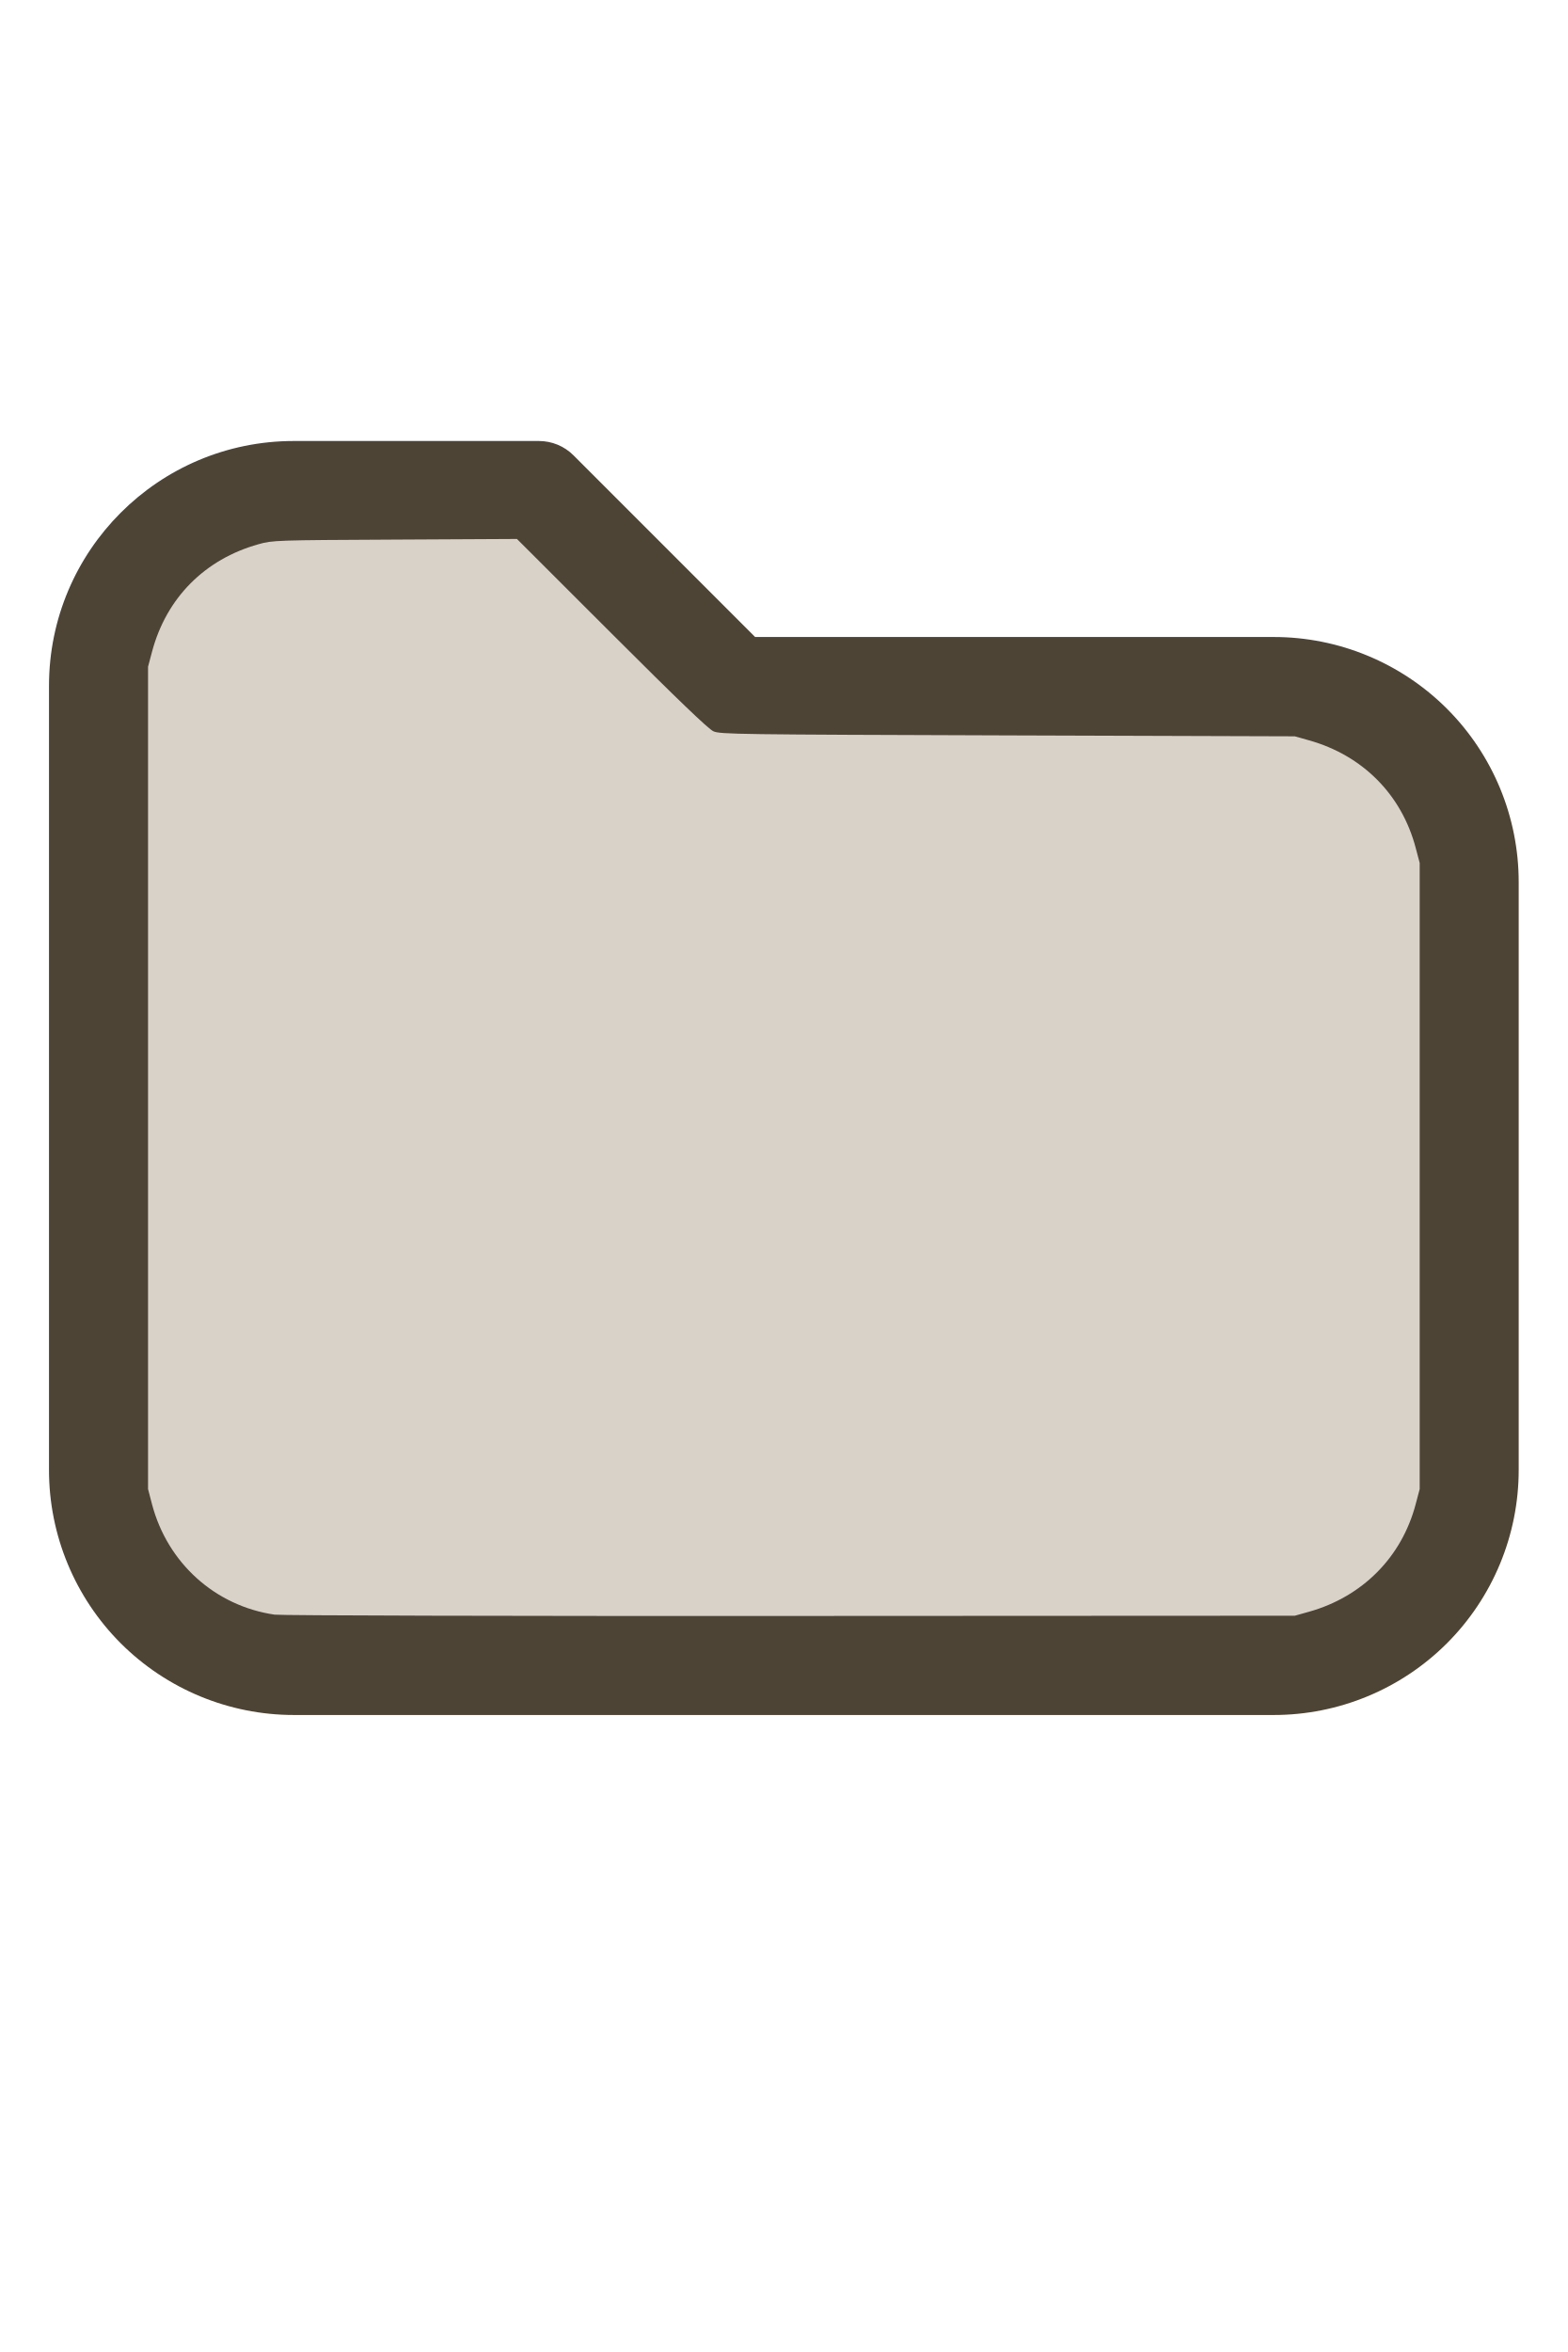
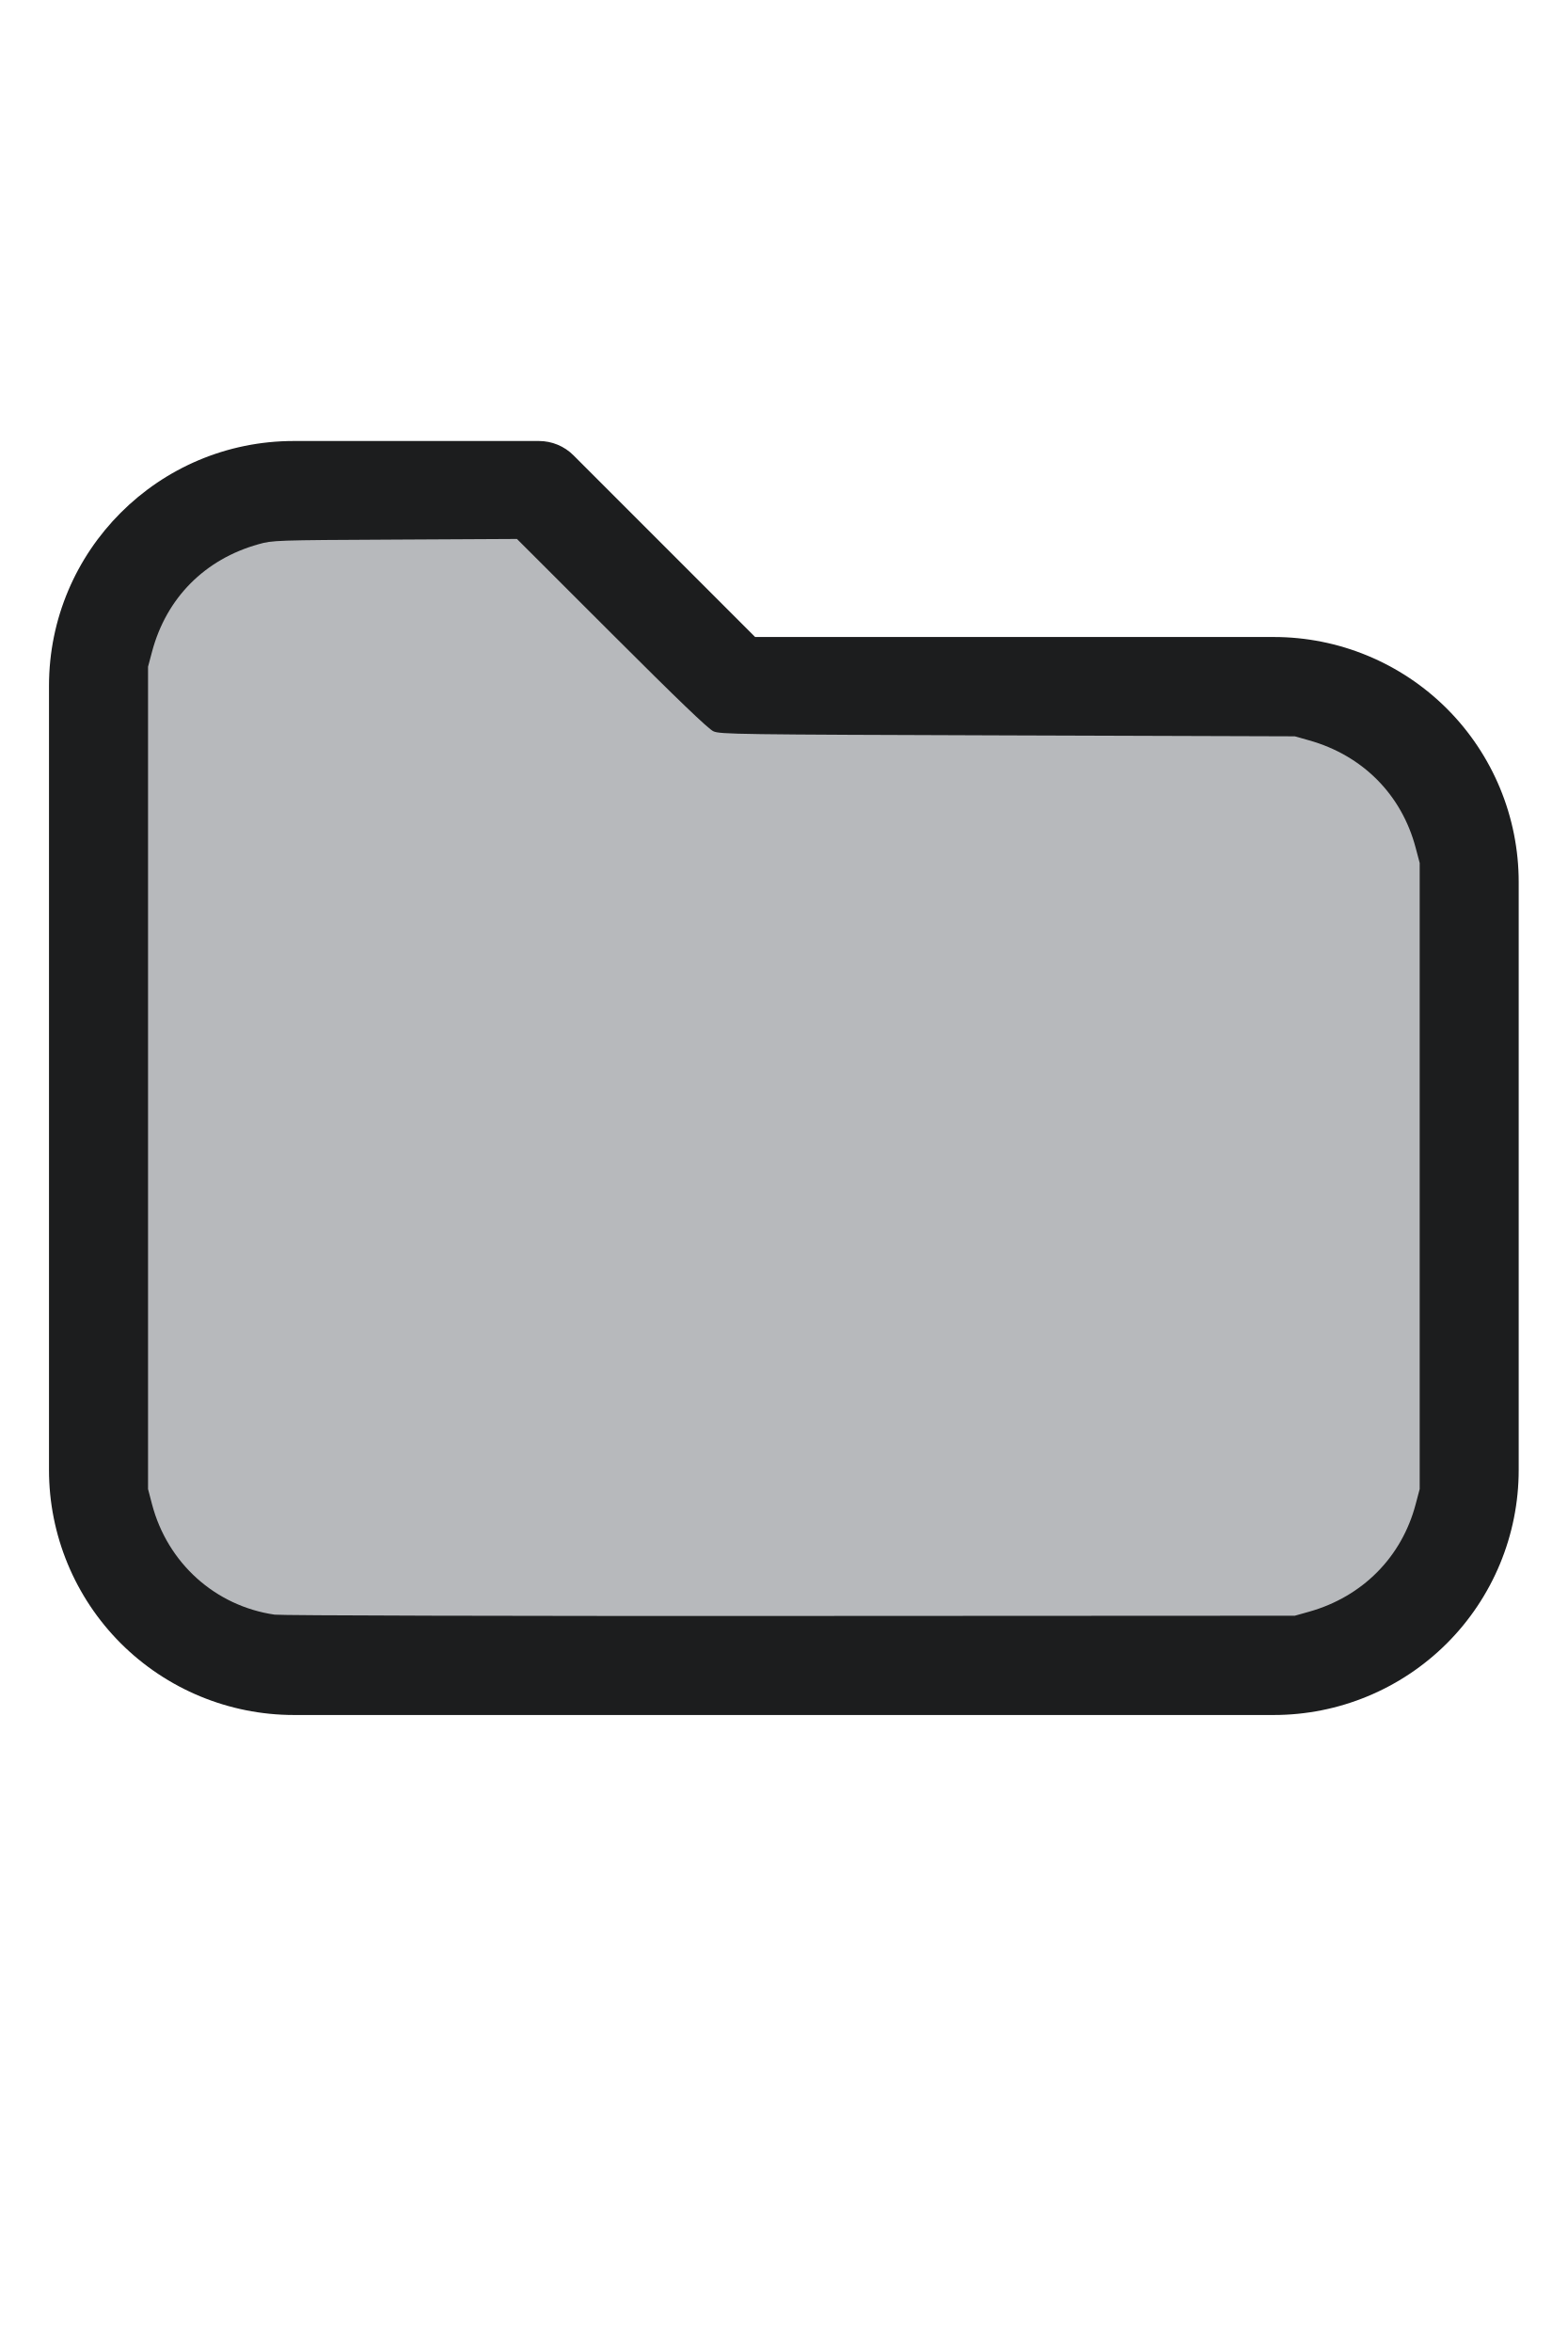
<svg xmlns="http://www.w3.org/2000/svg" version="1.1" width="16" height="24" viewBox="0 0 32 32" xml:space="preserve">
-   <g style="fill:#4D4436;">
+   <g style="fill:#1C1D1E;">
    <path d="M1,5.998l-0,16.002c-0,1.326 0.527,2.598 1.464,3.536c0.938,0.937 2.21,1.464 3.536,1.464c5.322,0 14.678,-0 20,0c1.326,0 2.598,-0.527 3.536,-1.464c0.937,-0.938 1.464,-2.21 1.464,-3.536c0,-3.486 0,-8.514 0,-12c0,-1.326 -0.527,-2.598 -1.464,-3.536c-0.938,-0.937 -2.21,-1.464 -3.536,-1.464c-0,0 -10.586,0 -10.586,0c0,-0 -3.707,-3.707 -3.707,-3.707c-0.187,-0.188 -0.442,-0.293 -0.707,-0.293l-5.002,0c-2.76,0 -4.998,2.238 -4.998,4.998Zm2,-0l-0,16.002c-0,0.796 0.316,1.559 0.879,2.121c0.562,0.563 1.325,0.879 2.121,0.879l20,0c0.796,0 1.559,-0.316 2.121,-0.879c0.563,-0.562 0.879,-1.325 0.879,-2.121c0,-3.486 0,-8.514 0,-12c0,-0.796 -0.316,-1.559 -0.879,-2.121c-0.562,-0.563 -1.325,-0.879 -2.121,-0.879c-7.738,0 -11,0 -11,0c-0.265,0 -0.52,-0.105 -0.707,-0.293c-0,0 -3.707,-3.707 -3.707,-3.707c-0,0 -4.588,0 -4.588,0c-1.656,0 -2.998,1.342 -2.998,2.998Z" />
  </g>
-   <g style="fill:#D9D2C9;stroke-width:0;">
+   <g style="fill:#B7B9BC;stroke-width:0;">
    <path d="M 5.606,24.952 C 4.392,24.775 3.42,23.9 3.103,22.699 L 3.022,22.389 V 13.998 5.606 L 3.104,5.298 C 3.396,4.203 4.18,3.412 5.279,3.106 5.565,3.026 5.615,3.024 8.061,3.012 l 2.491,-0.013 1.932,1.93 c 1.344,1.343 1.976,1.95 2.078,1.995 0.137,0.062 0.474,0.066 6.007,0.084 l 5.861,0.019 0.291,0.082 c 1.095,0.308 1.89,1.109 2.176,2.193 l 0.082,0.309 V 16 22.389 l -0.082,0.309 c -0.284,1.079 -1.086,1.888 -2.176,2.194 l -0.291,0.082 -10.303,0.005 c -5.7,0.003 -10.4,-0.009 -10.521,-0.027 z" />
  </g>
</svg>
